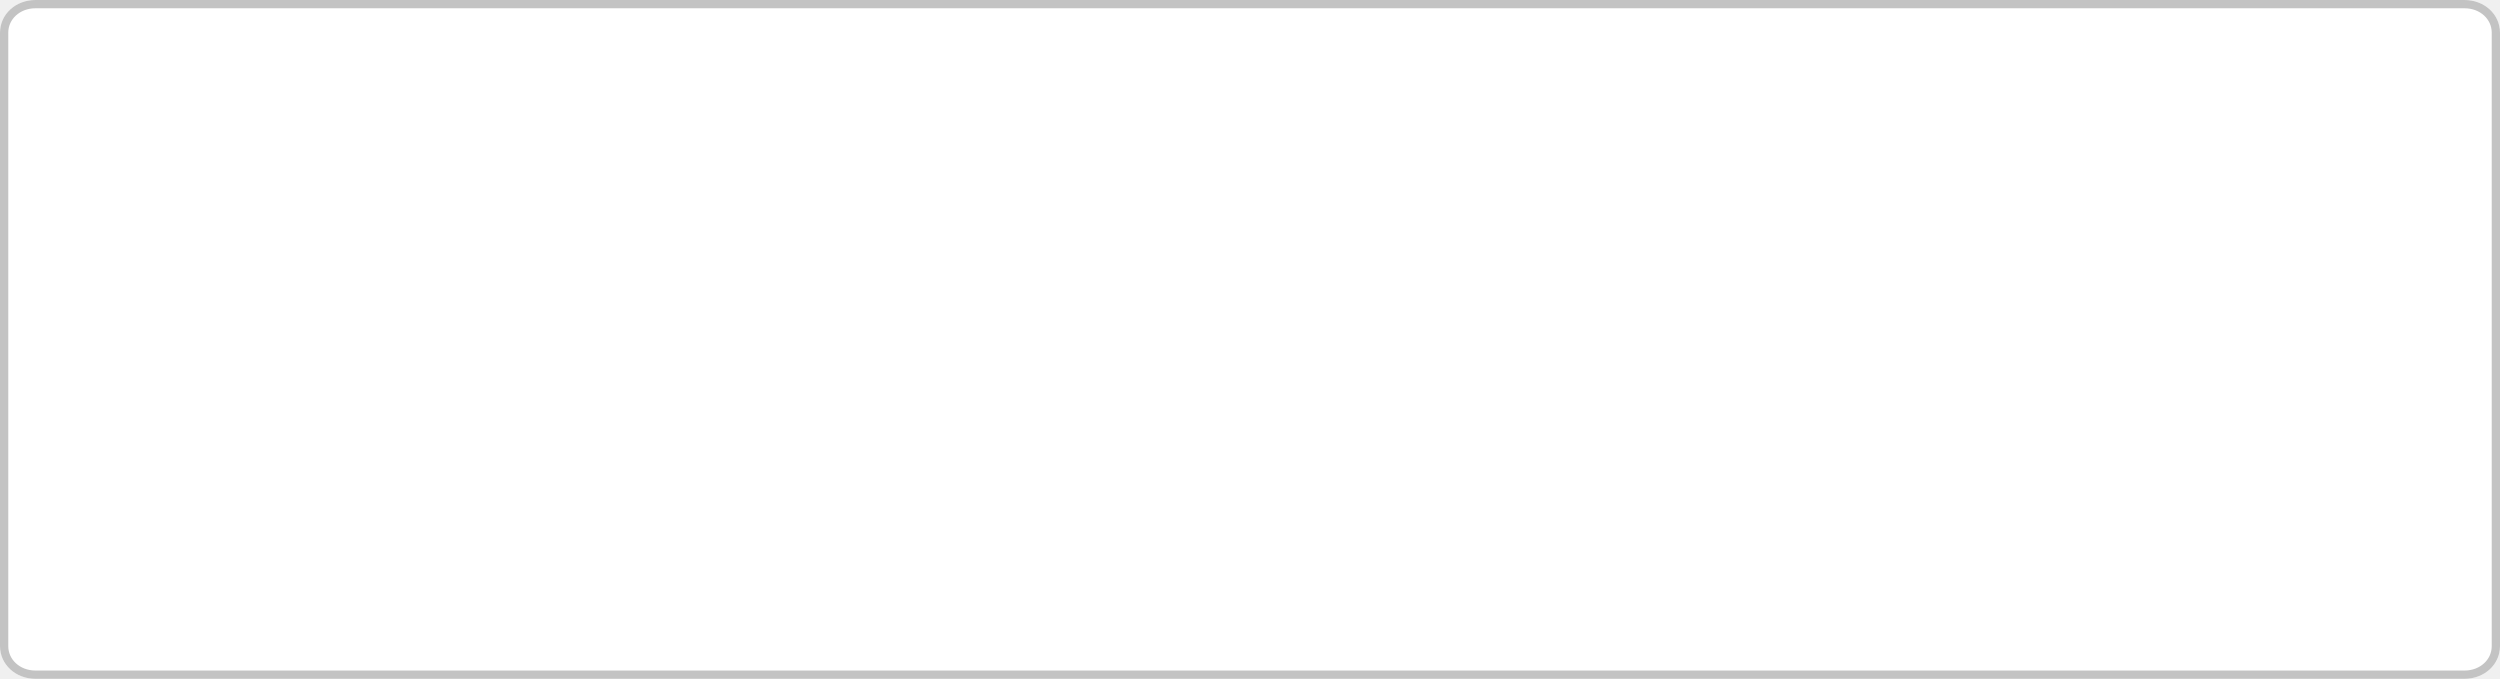
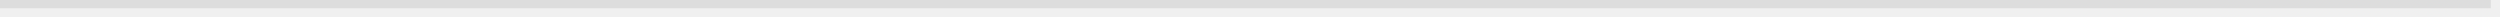
- <svg xmlns="http://www.w3.org/2000/svg" version="1.1" width="302px" height="82px">
-   <defs>
-     <mask fill="white" id="clip190">
-       <path d="M 0 78.058  L 0 3.942  C 0 1.735  1.882 0  4.278 0  L 297.722 0  C 300.118 0  302 1.735  302 3.942  L 302 78.058  C 302 80.265  300.118 82  297.722 82  L 151.651 82  L 4.278 82  C 1.882 82  0 80.265  0 78.058  Z " fill-rule="evenodd" />
-     </mask>
-   </defs>
-   <g>
-     <path d="M 0 78.058  L 0 3.942  C 0 1.735  1.882 0  4.278 0  L 297.722 0  C 300.118 0  302 1.735  302 3.942  L 302 78.058  C 302 80.265  300.118 82  297.722 82  L 151.651 82  L 4.278 82  C 1.882 82  0 80.265  0 78.058  Z " fill-rule="nonzero" fill="#ffffff" stroke="none" />
-     <path d="M 0 78.058  L 0 3.942  C 0 1.735  1.882 0  4.278 0  L 297.722 0  C 300.118 0  302 1.735  302 3.942  L 302 78.058  C 302 80.265  300.118 82  297.722 82  L 151.651 82  L 4.278 82  C 1.882 82  0 80.265  0 78.058  Z " stroke-width="2" stroke="#c3c3c3" fill="none" mask="url(#clip190)" />
+ <svg xmlns="http://www.w3.org/2000/svg" version="1.1" width="303px" height="2px">
+   <g transform="matrix(1 0 0 1 -16 -46 )">
+     <path d="M 16 46.5  L 318 46.5  " stroke-width="1" stroke="#dddddd" fill="none" />
  </g>
</svg>
